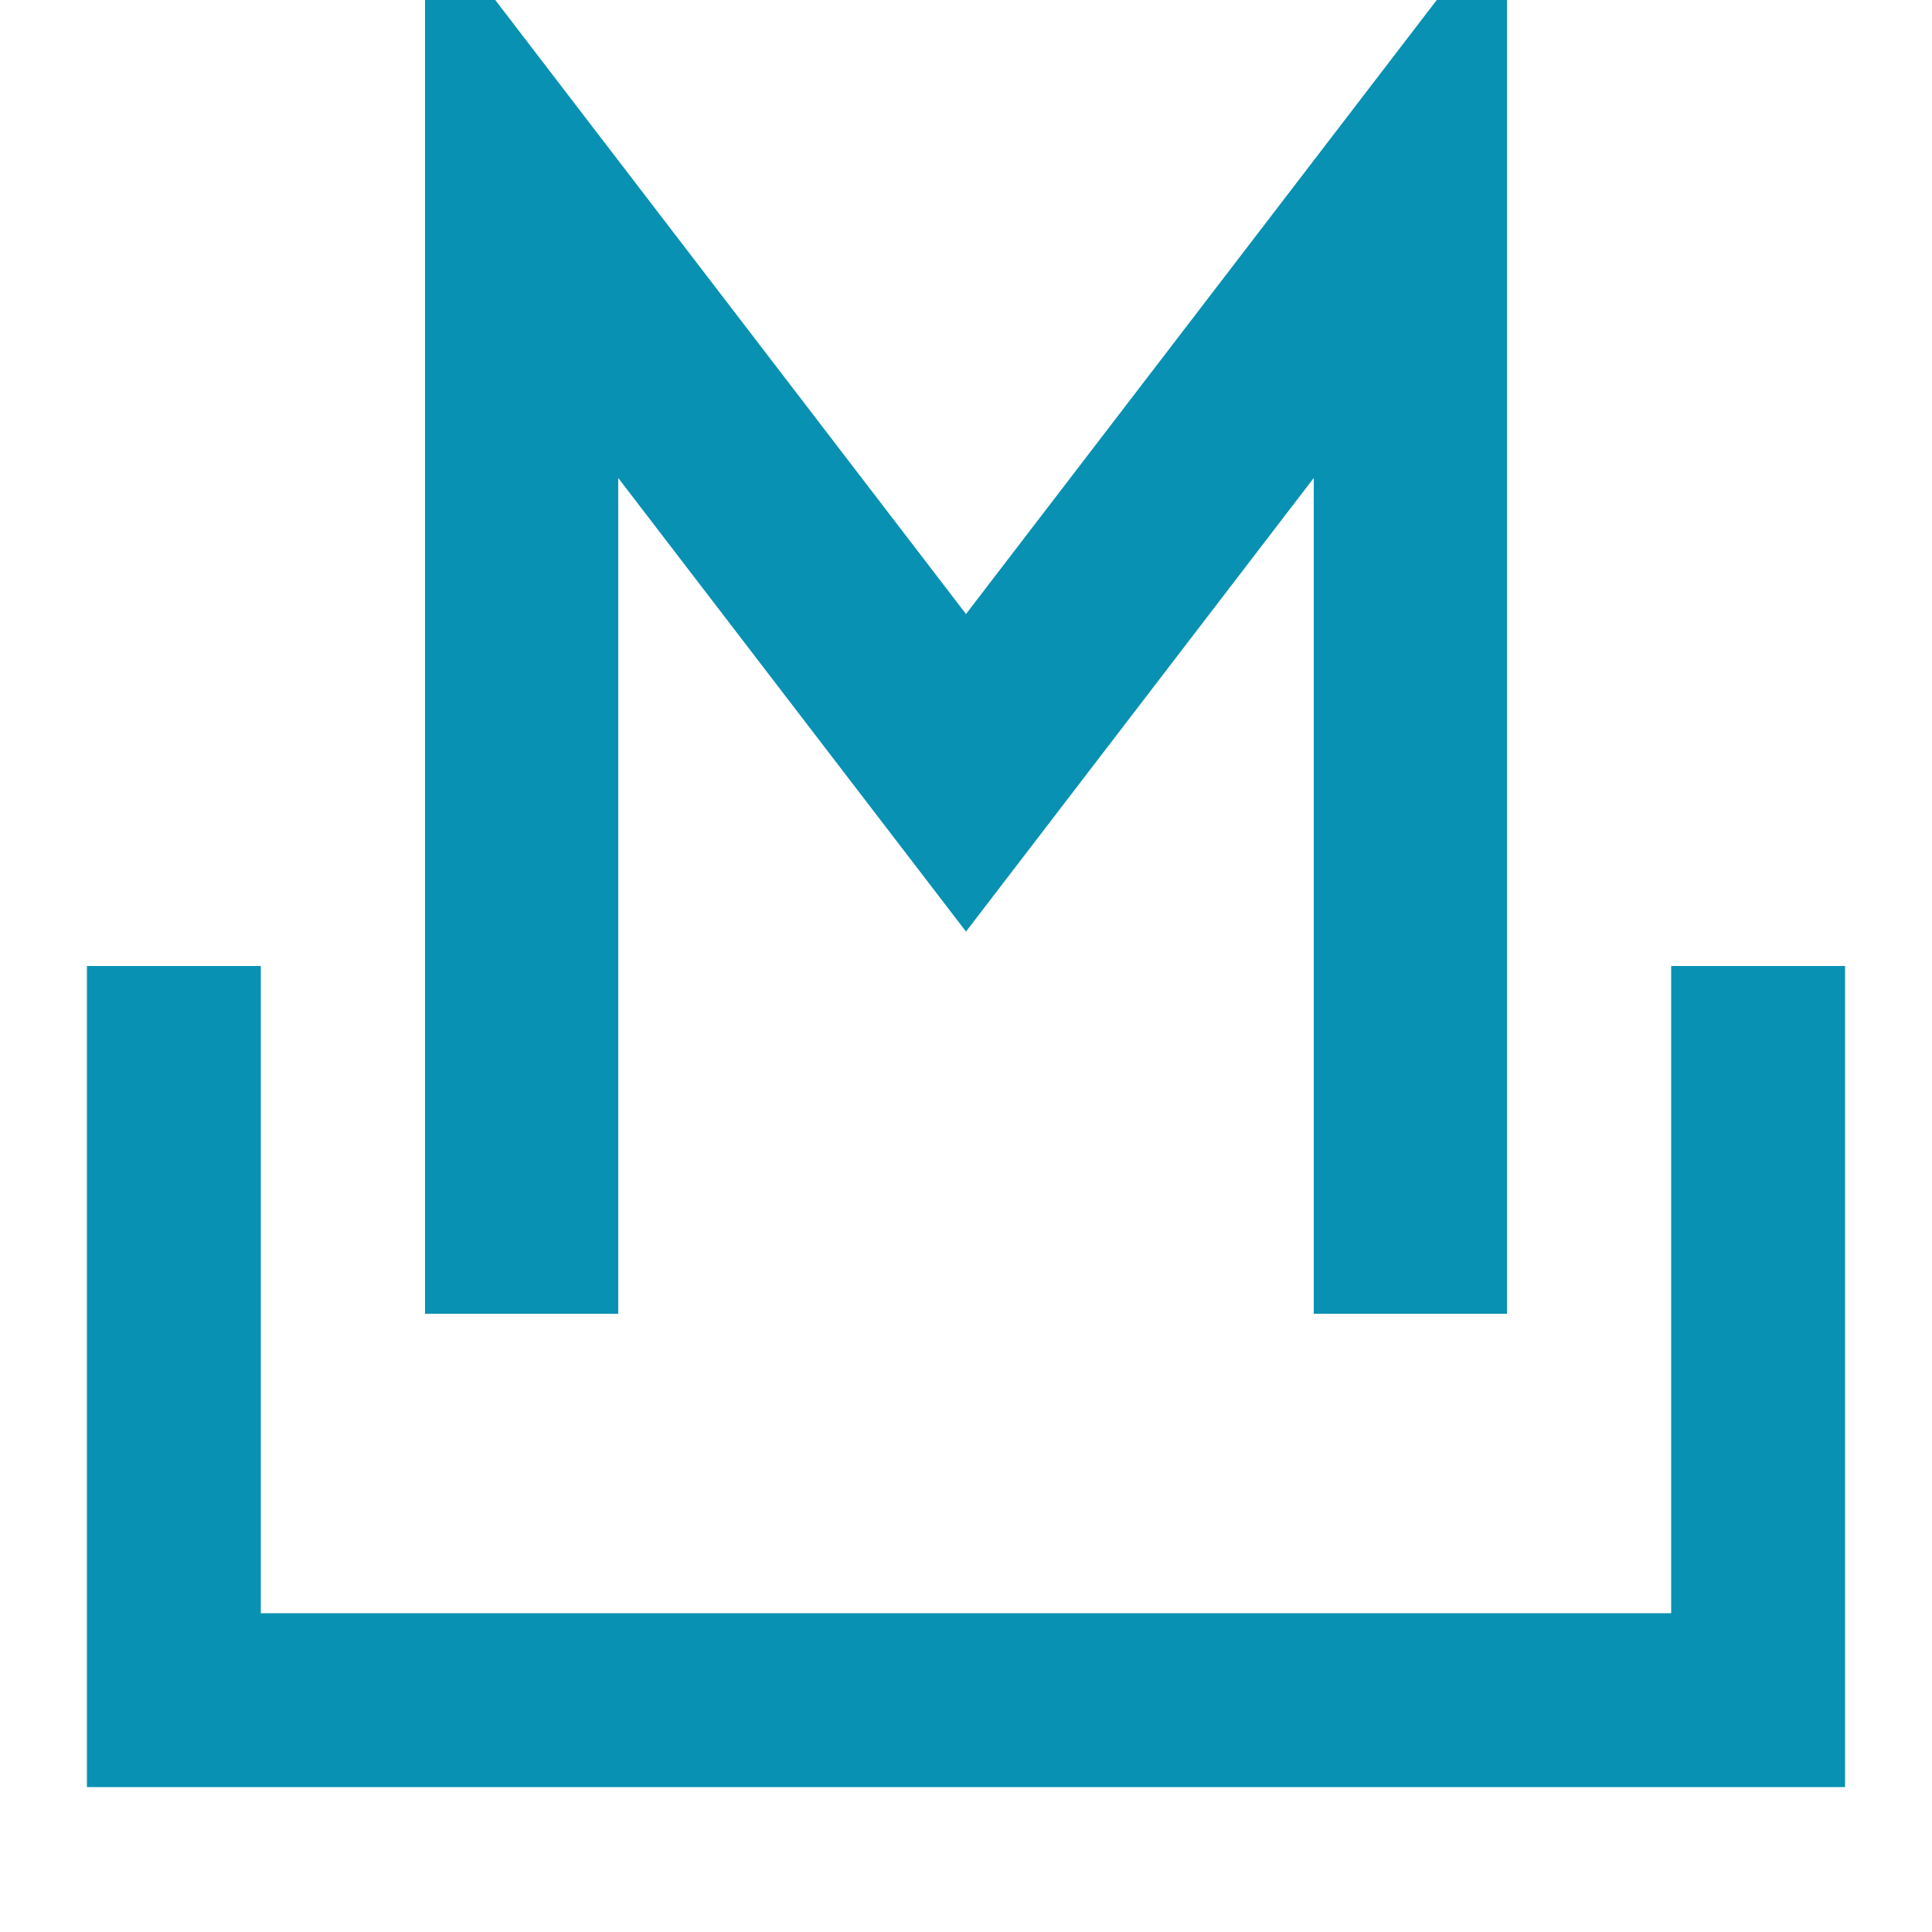
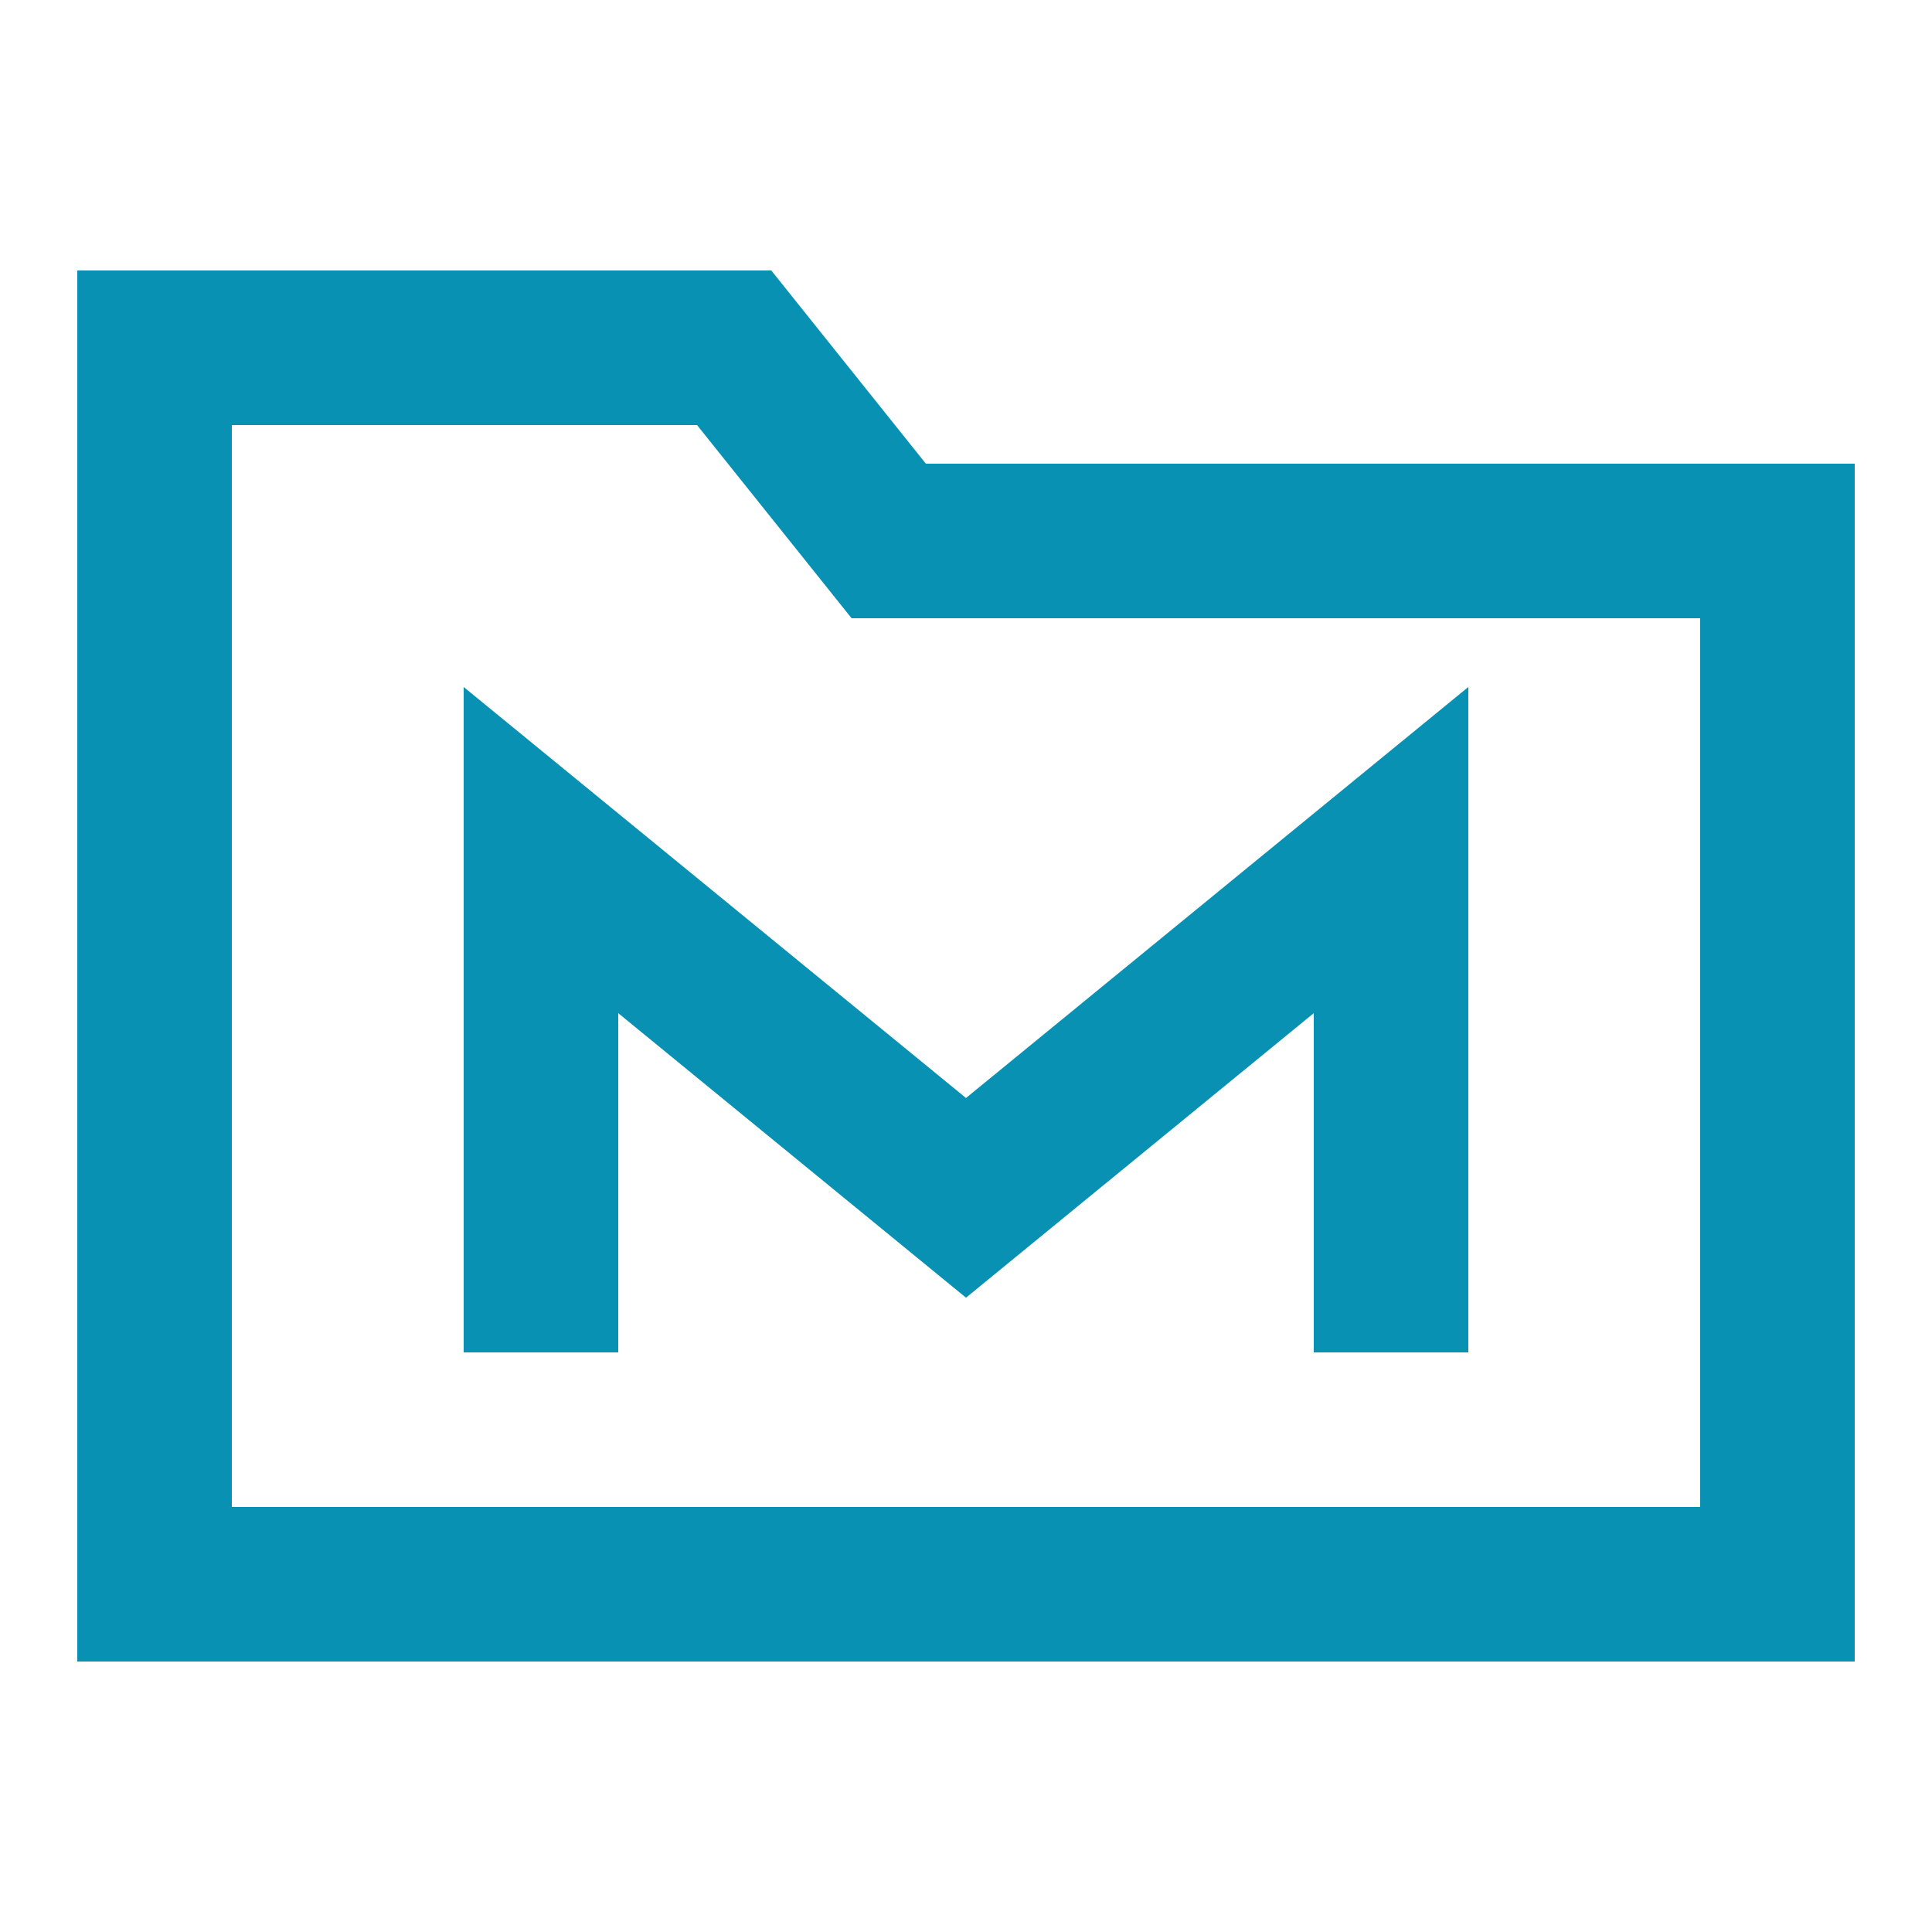
<svg xmlns="http://www.w3.org/2000/svg" viewBox="0 0 100 100">
  <style>
    path { stroke: #0891B2; }
    @media (prefers-color-scheme: dark) { path { stroke: #22D3EE; } }
  </style>
-   <path d="M9 50 L9 88 L91 88 L91 50" fill="none" stroke-width="9" stroke-linejoin="miter" stroke-linecap="butt" />
-   <path d="M27 68 L27 10 L50 40 L73 10 L73 68" fill="none" stroke-width="10" stroke-linejoin="miter" stroke-miterlimit="6" stroke-linecap="butt" />
+   <path d="M8 18 L38 18 L46 28 L92 28 L92 82 L8 82 Z" fill="none" stroke-width="8" stroke-linejoin="miter" stroke-linecap="butt" />
+   <path d="M28 70 L28 44 L50 62 L72 44 L72 70" fill="none" stroke-width="8" stroke-linejoin="miter" stroke-miterlimit="6" stroke-linecap="butt" />
</svg>
